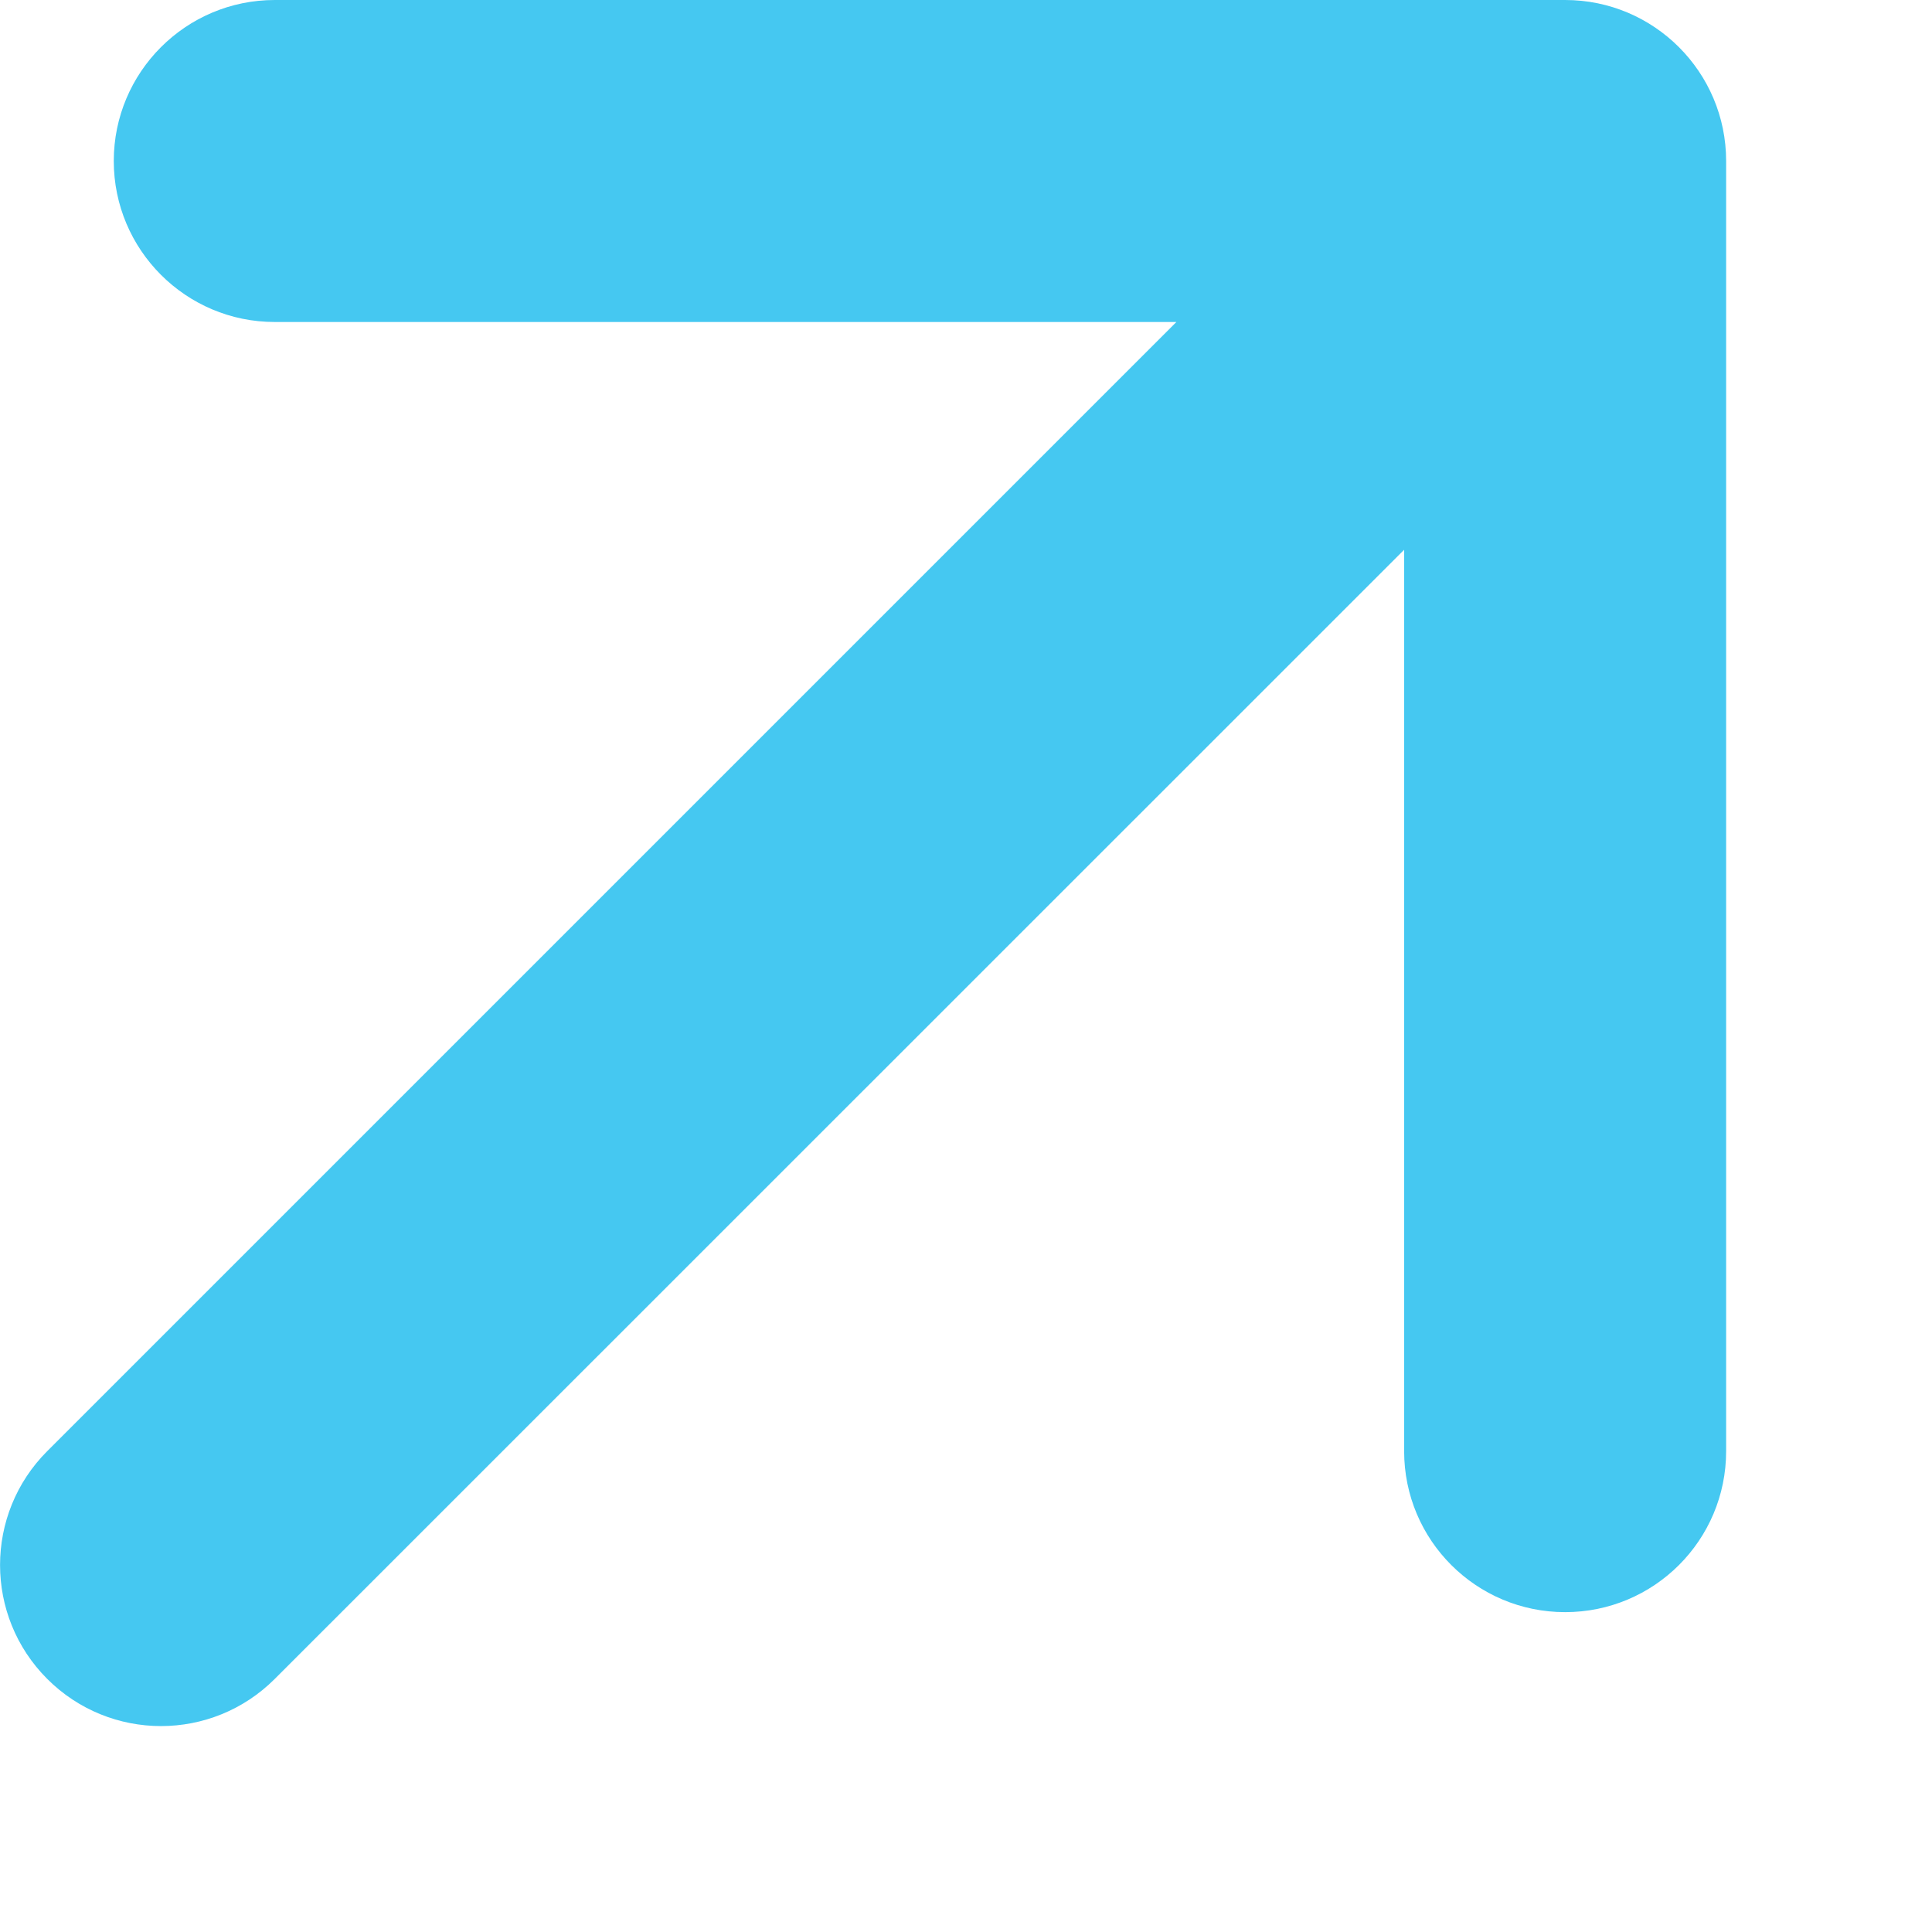
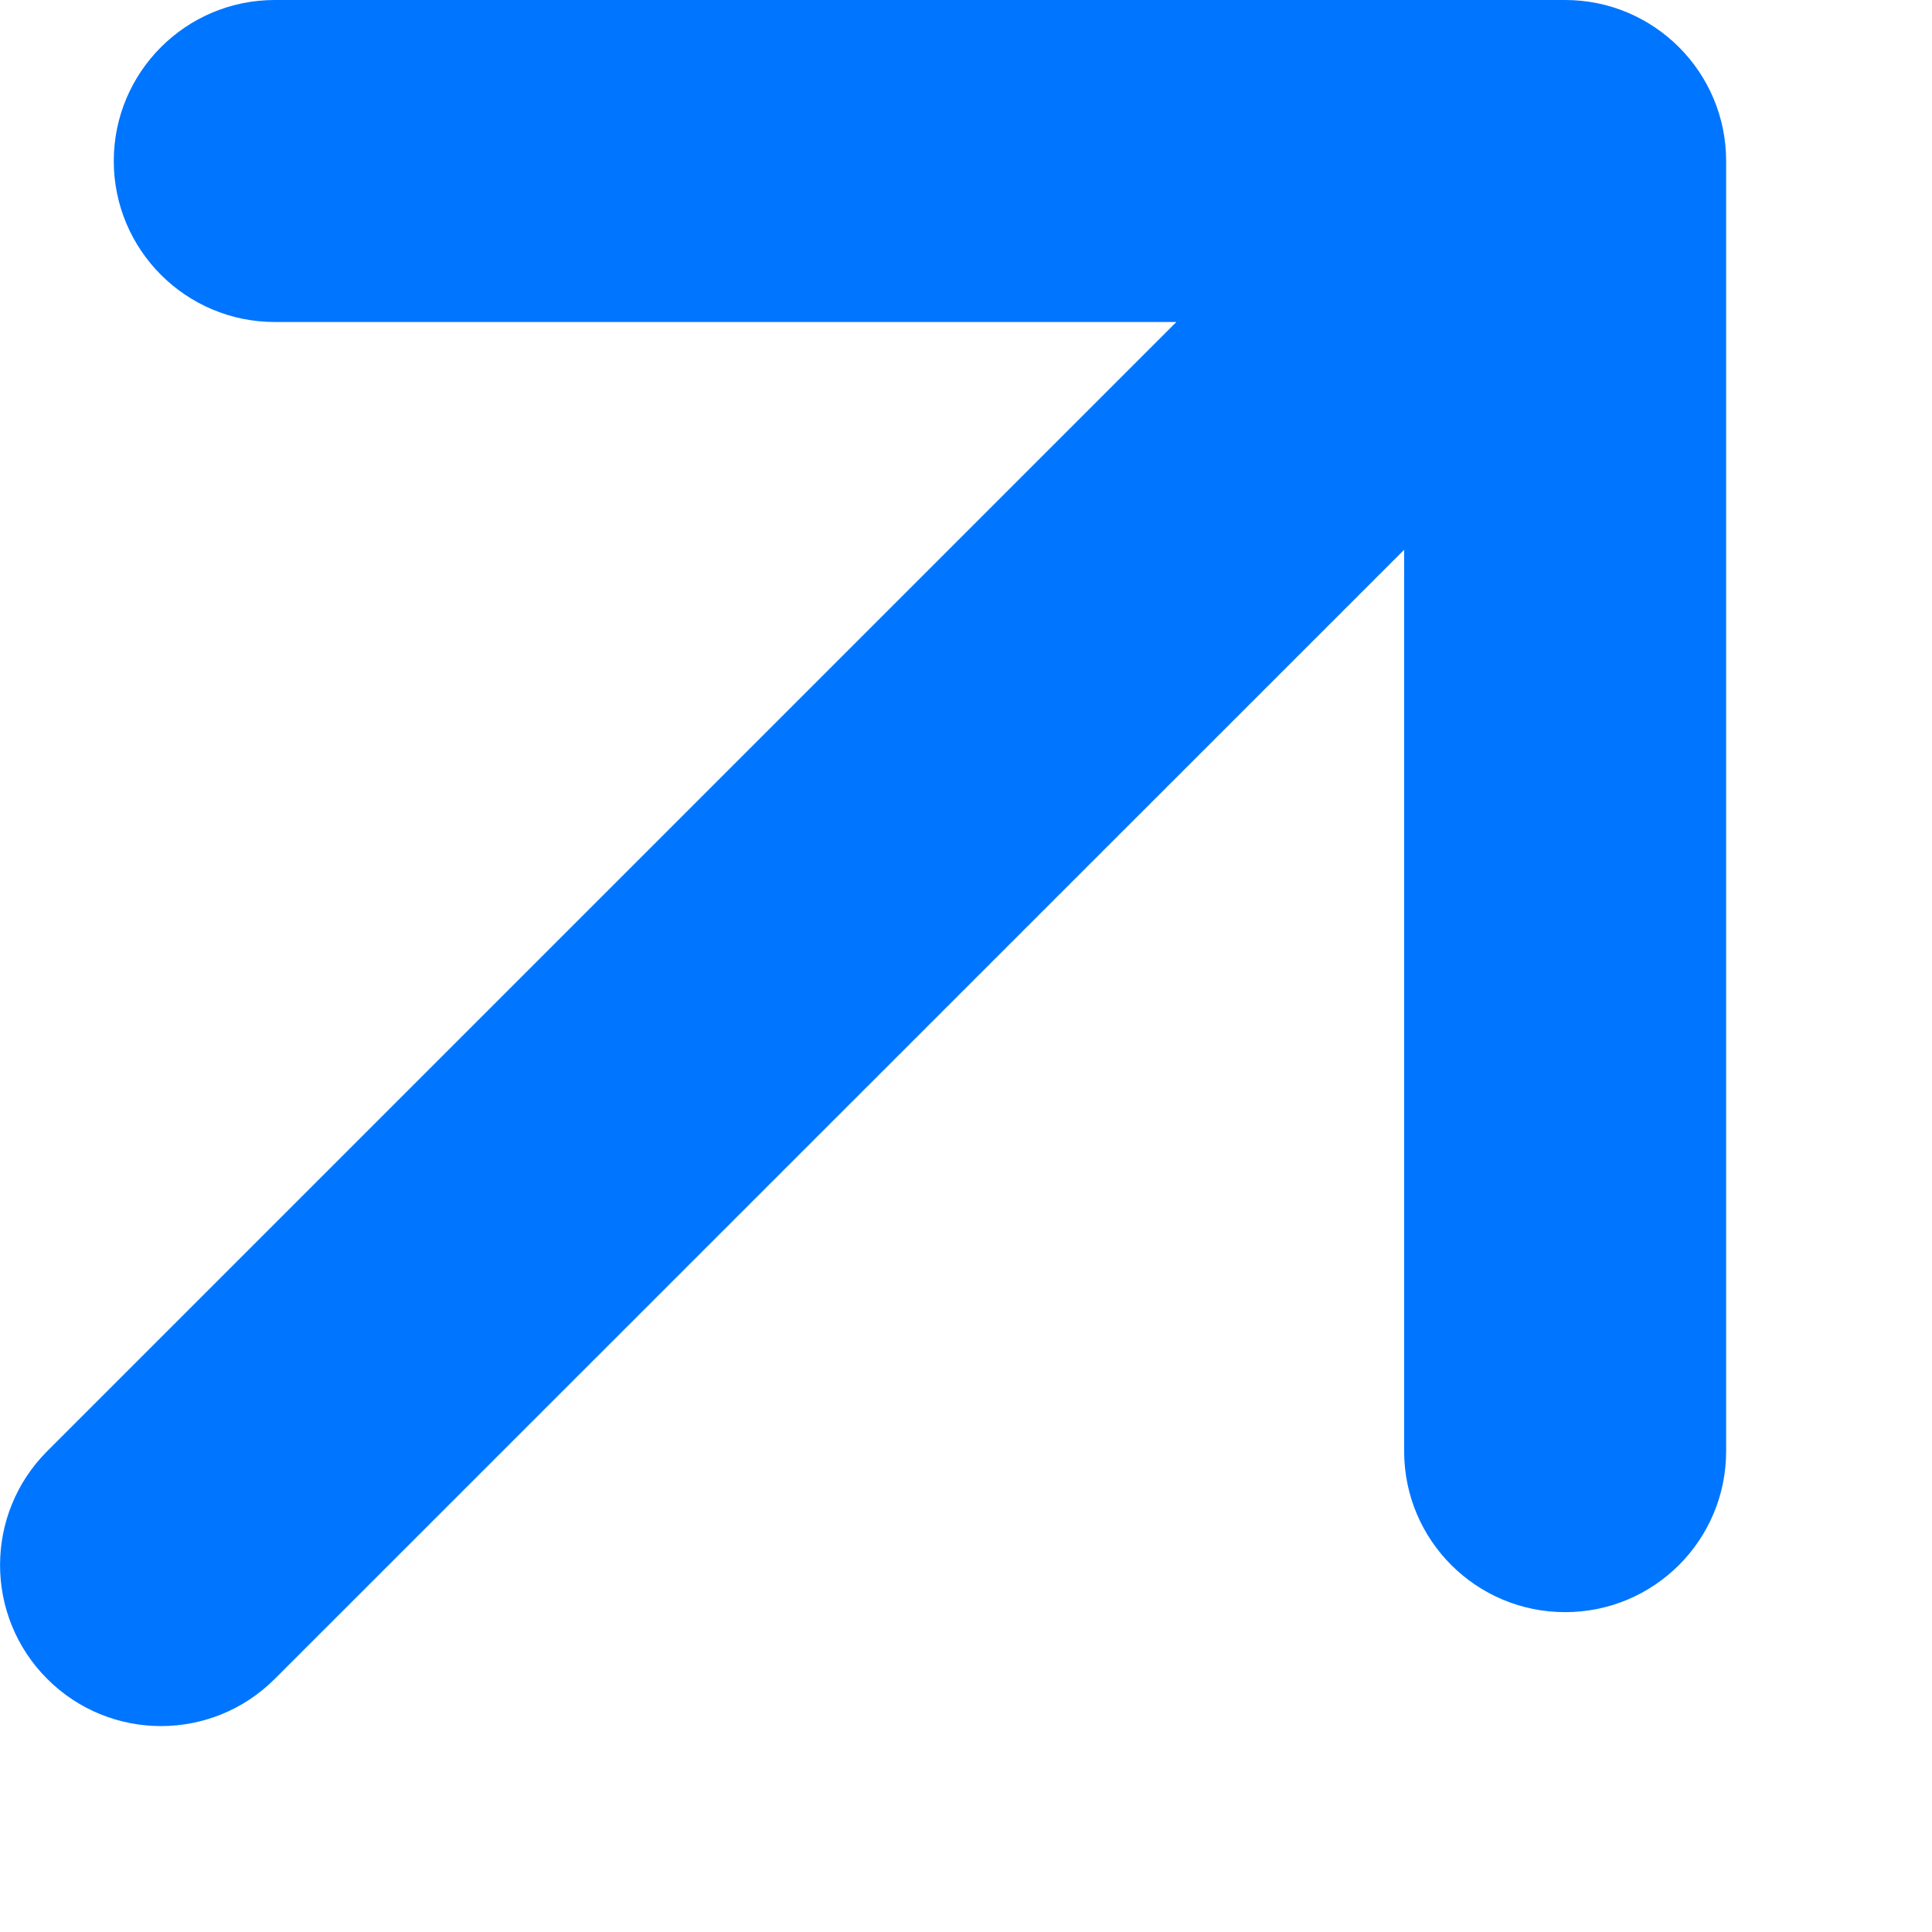
<svg xmlns="http://www.w3.org/2000/svg" width="9" height="9" viewBox="0 0 9 9" fill="none">
-   <path fill-rule="evenodd" clip-rule="evenodd" d="M0.53 0.75C0.53 0.336 0.866 0 1.28 0H7.291C7.705 0 8.041 0.336 8.041 0.75V6.76C8.041 7.175 7.705 7.51 7.291 7.51C6.877 7.51 6.541 7.175 6.541 6.76V2.561L1.28 7.821C0.987 8.114 0.513 8.114 0.22 7.821C-0.073 7.528 -0.073 7.053 0.22 6.76L5.48 1.5H1.28C0.866 1.5 0.53 1.164 0.53 0.75Z" fill="#45C8F1" />
+   <path fill-rule="evenodd" clip-rule="evenodd" d="M0.53 0.75C0.53 0.336 0.866 0 1.28 0H7.291C7.705 0 8.041 0.336 8.041 0.75V6.76C8.041 7.175 7.705 7.51 7.291 7.51C6.877 7.51 6.541 7.175 6.541 6.76V2.561L1.28 7.821C0.987 8.114 0.513 8.114 0.22 7.821C-0.073 7.528 -0.073 7.053 0.22 6.76L5.48 1.5H1.28C0.866 1.5 0.53 1.164 0.53 0.75Z" fill="#0075ff" />
</svg>
